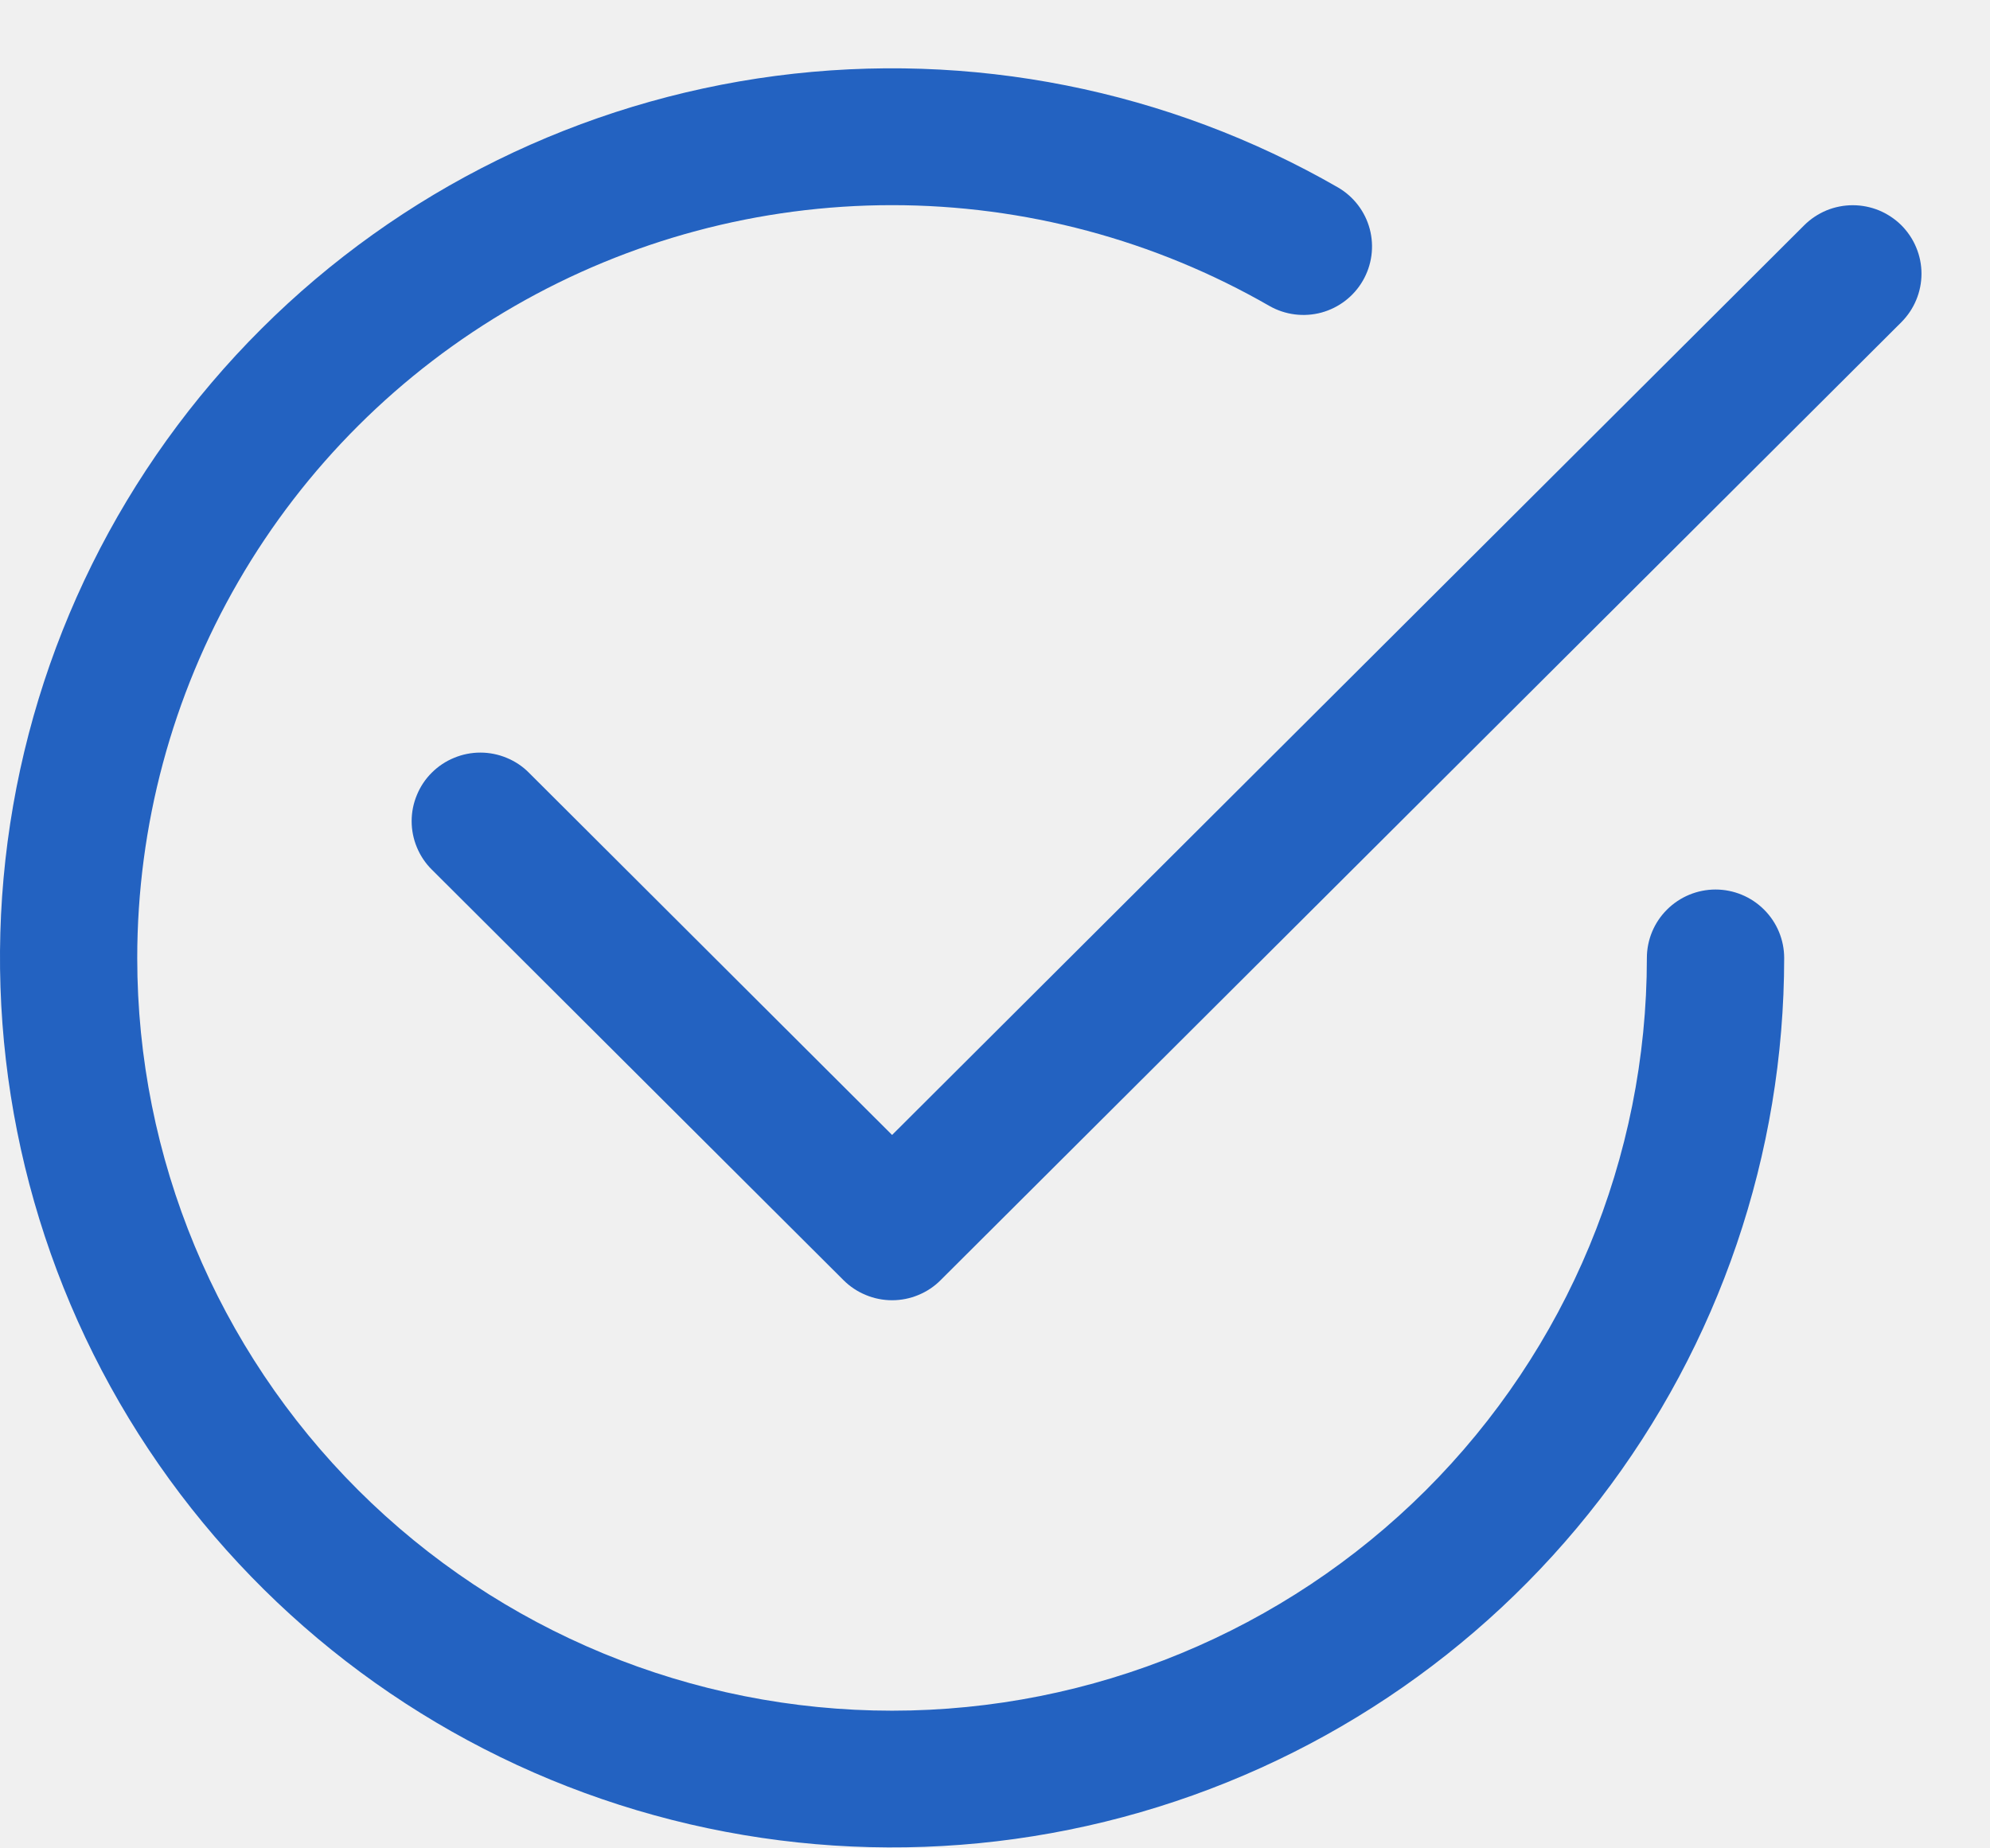
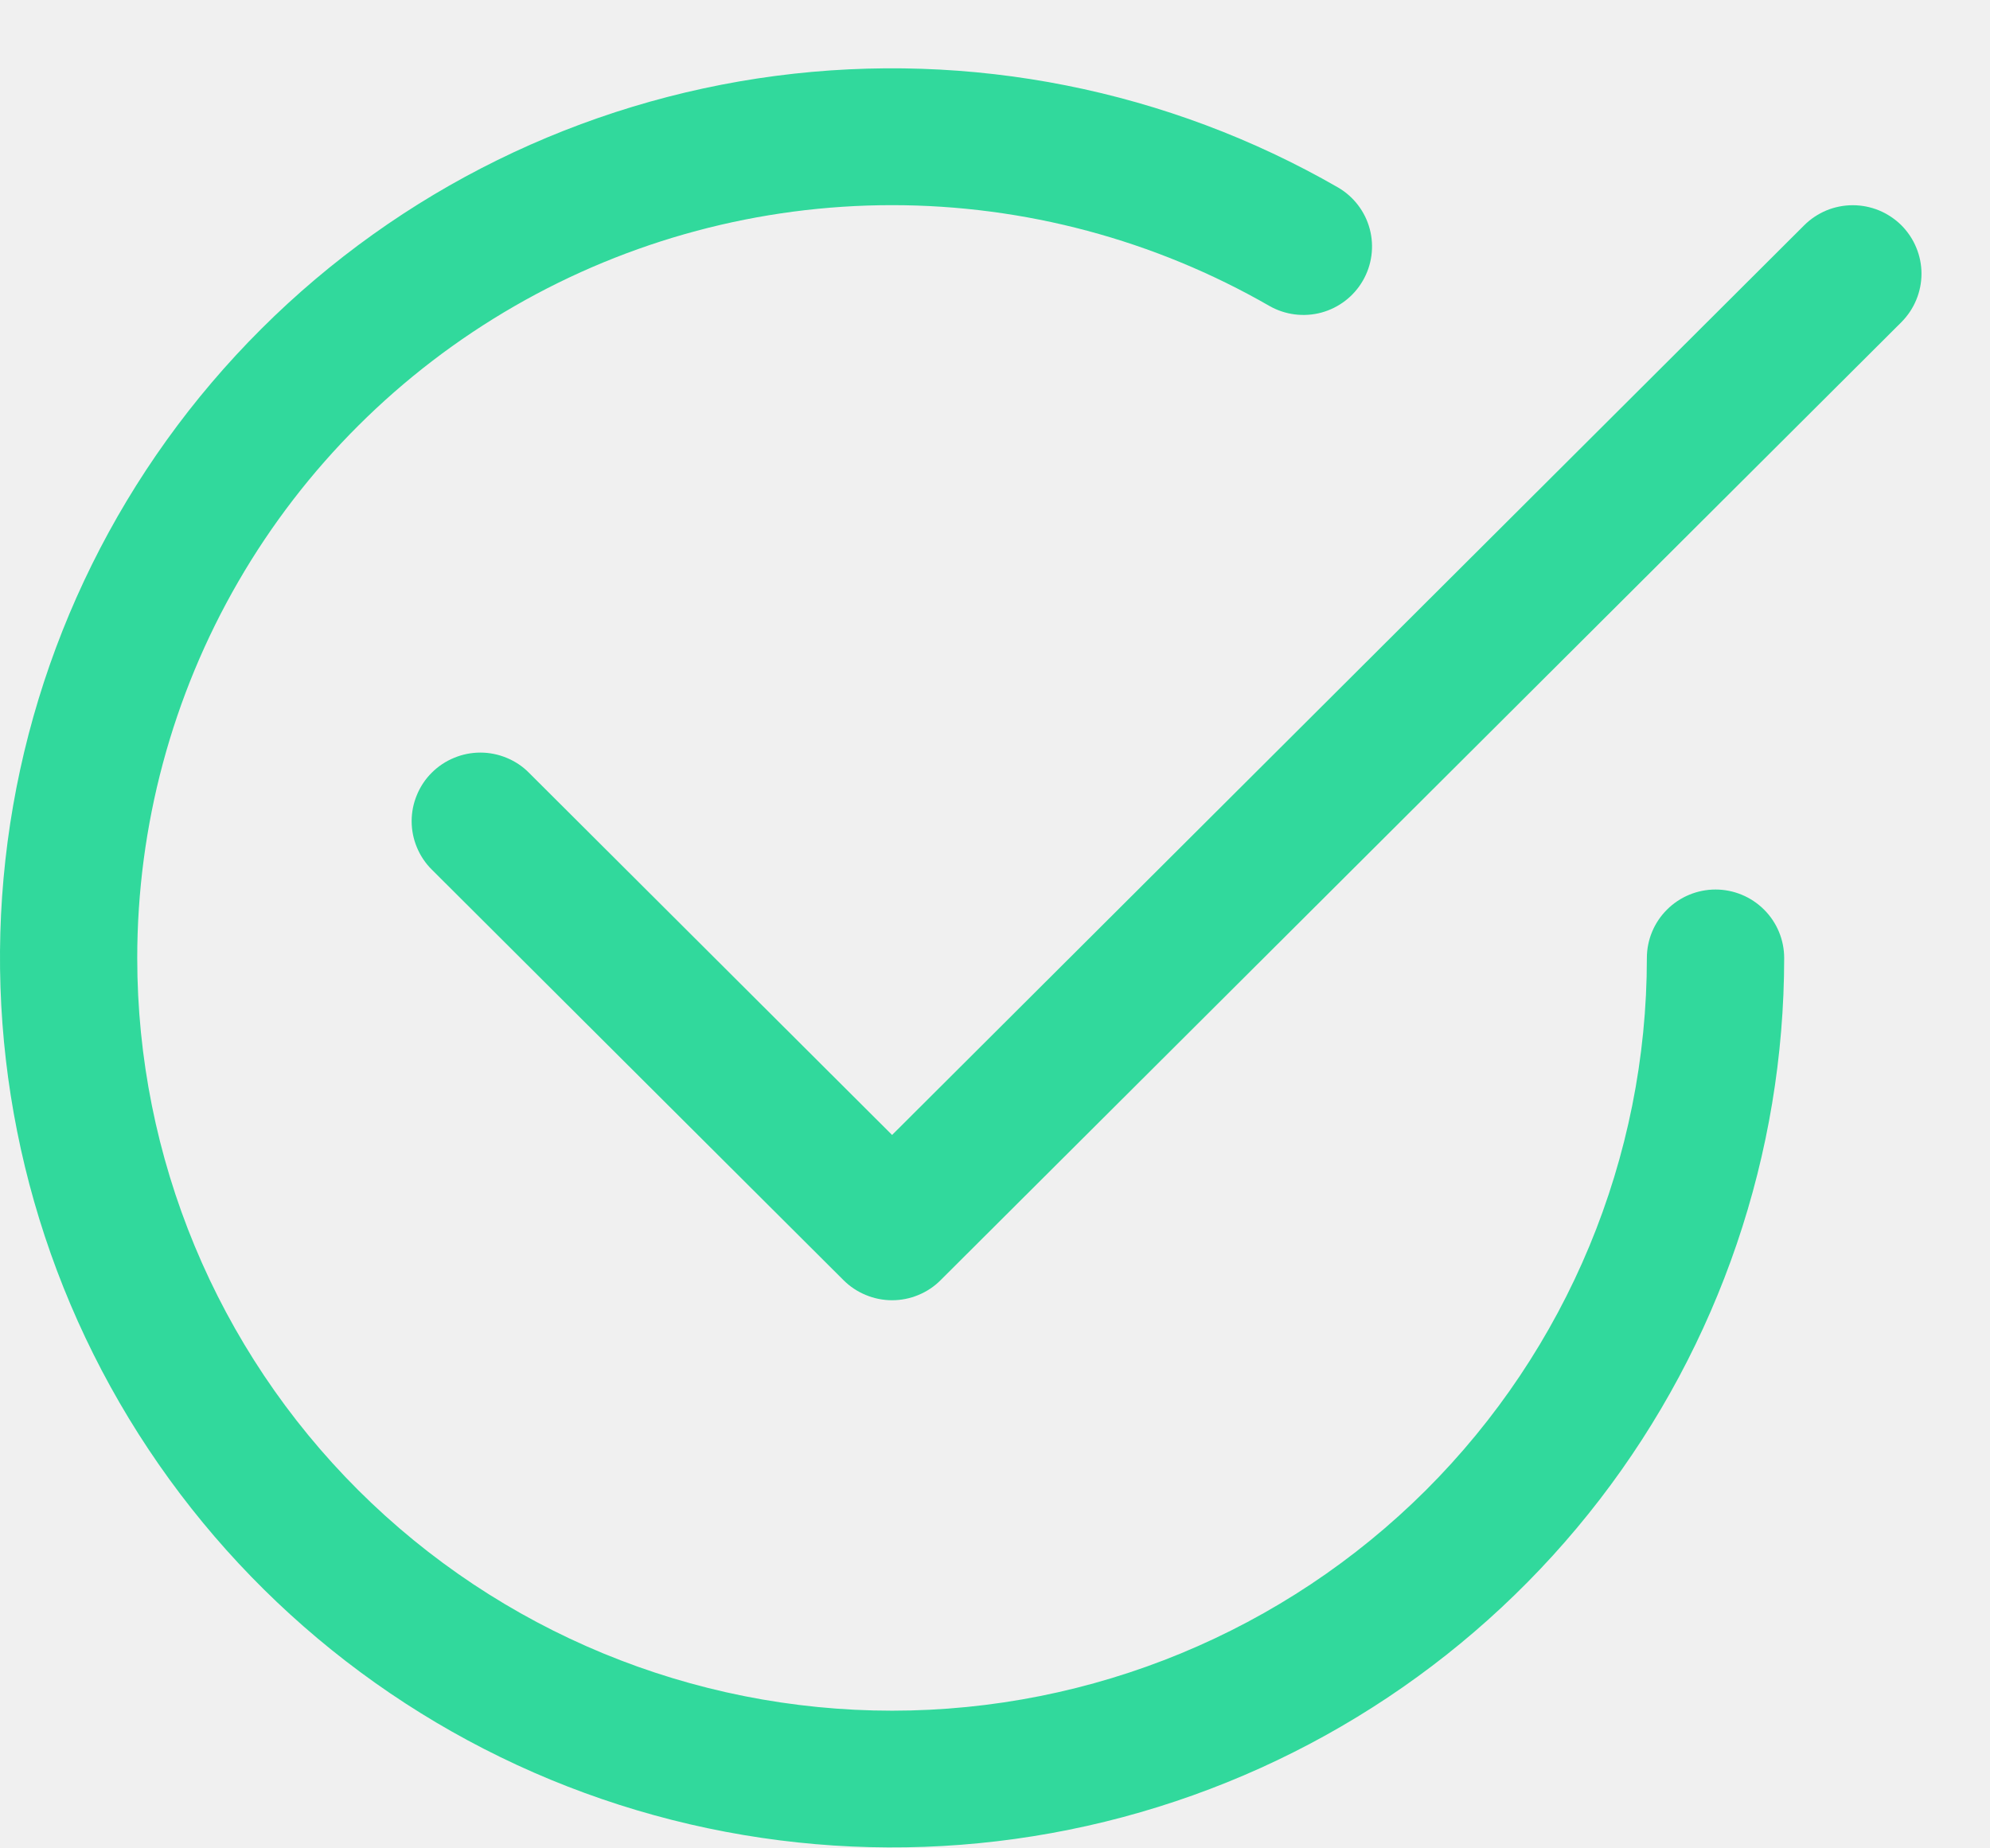
<svg xmlns="http://www.w3.org/2000/svg" width="28" height="26" viewBox="0 0 28 26" fill="none">
  <g clip-path="url(#clip0_205_1337)">
-     <path d="M1.931 13.482C1.931 11.622 2.421 9.795 3.353 8.185C4.285 6.574 5.626 5.237 7.241 4.307C8.855 3.377 10.687 2.887 12.551 2.887C14.416 2.887 16.247 3.377 17.862 4.306C18.084 4.432 18.346 4.465 18.592 4.399C18.838 4.332 19.048 4.171 19.175 3.951C19.303 3.731 19.338 3.469 19.273 3.223C19.208 2.977 19.047 2.767 18.828 2.639C16.435 1.261 13.653 0.709 10.914 1.068C8.174 1.428 5.63 2.679 3.677 4.628C1.723 6.576 0.468 9.113 0.107 11.845C-0.253 14.577 0.3 17.352 1.681 19.738C3.063 22.125 5.195 23.99 7.747 25.045C10.3 26.1 13.13 26.285 15.799 25.572C18.468 24.859 20.827 23.288 22.509 21.102C24.191 18.916 25.103 16.237 25.104 13.482C25.104 13.226 25.002 12.981 24.821 12.801C24.64 12.62 24.394 12.518 24.138 12.518C23.882 12.518 23.636 12.62 23.455 12.801C23.274 12.981 23.172 13.226 23.172 13.482C23.172 16.291 22.053 18.985 20.062 20.972C18.07 22.958 15.368 24.074 12.552 24.074C9.735 24.074 7.034 22.958 5.042 20.972C3.05 18.985 1.931 16.291 1.931 13.482Z" fill="#2362C1" />
-     <path d="M26.753 4.534C26.842 4.444 26.914 4.338 26.962 4.221C27.011 4.104 27.036 3.978 27.036 3.852C27.036 3.725 27.011 3.6 26.962 3.483C26.914 3.366 26.842 3.26 26.753 3.17C26.663 3.081 26.556 3.01 26.439 2.961C26.322 2.913 26.196 2.888 26.069 2.888C25.942 2.888 25.816 2.913 25.699 2.961C25.582 3.01 25.475 3.081 25.386 3.17L12.552 15.972L7.442 10.874C7.353 10.784 7.246 10.713 7.129 10.665C7.011 10.616 6.886 10.591 6.759 10.591C6.632 10.591 6.506 10.616 6.389 10.665C6.271 10.713 6.165 10.784 6.075 10.874C5.985 10.963 5.914 11.07 5.866 11.187C5.817 11.304 5.792 11.429 5.792 11.556C5.792 11.682 5.817 11.808 5.866 11.925C5.914 12.041 5.985 12.148 6.075 12.237L11.868 18.015C11.958 18.105 12.065 18.176 12.182 18.224C12.299 18.273 12.425 18.298 12.552 18.298C12.679 18.298 12.805 18.273 12.922 18.224C13.039 18.176 13.146 18.105 13.235 18.015L26.753 4.534Z" fill="#2362C1" />
+     <path d="M1.931 13.482C1.931 11.622 2.421 9.795 3.353 8.185C4.285 6.574 5.626 5.237 7.241 4.307C8.855 3.377 10.687 2.887 12.551 2.887C14.416 2.887 16.247 3.377 17.862 4.306C18.084 4.432 18.346 4.465 18.592 4.399C18.838 4.332 19.048 4.171 19.175 3.951C19.303 3.731 19.338 3.469 19.273 3.223C19.208 2.977 19.047 2.767 18.828 2.639C16.435 1.261 13.653 0.709 10.914 1.068C8.174 1.428 5.63 2.679 3.677 4.628C1.723 6.576 0.468 9.113 0.107 11.845C-0.253 14.577 0.3 17.352 1.681 19.738C3.063 22.125 5.195 23.99 7.747 25.045C10.3 26.1 13.13 26.285 15.799 25.572C18.468 24.859 20.827 23.288 22.509 21.102C24.191 18.916 25.103 16.237 25.104 13.482C25.104 13.226 25.002 12.981 24.821 12.801C24.64 12.62 24.394 12.518 24.138 12.518C23.882 12.518 23.636 12.62 23.455 12.801C23.274 12.981 23.172 13.226 23.172 13.482C23.172 16.291 22.053 18.985 20.062 20.972C18.07 22.958 15.368 24.074 12.552 24.074C9.735 24.074 7.034 22.958 5.042 20.972C3.05 18.985 1.931 16.291 1.931 13.482Z" fill="#31D99C" />
+     <path d="M26.753 4.534C26.842 4.444 26.914 4.338 26.962 4.221C27.011 4.104 27.036 3.978 27.036 3.852C27.036 3.725 27.011 3.6 26.962 3.483C26.914 3.366 26.842 3.26 26.753 3.17C26.663 3.081 26.556 3.01 26.439 2.961C26.322 2.913 26.196 2.888 26.069 2.888C25.942 2.888 25.816 2.913 25.699 2.961C25.582 3.01 25.475 3.081 25.386 3.17L12.552 15.972L7.442 10.874C7.353 10.784 7.246 10.713 7.129 10.665C7.011 10.616 6.886 10.591 6.759 10.591C6.632 10.591 6.506 10.616 6.389 10.665C6.271 10.713 6.165 10.784 6.075 10.874C5.985 10.963 5.914 11.07 5.866 11.187C5.817 11.304 5.792 11.429 5.792 11.556C5.792 11.682 5.817 11.808 5.866 11.925C5.914 12.041 5.985 12.148 6.075 12.237L11.868 18.015C11.958 18.105 12.065 18.176 12.182 18.224C12.299 18.273 12.425 18.298 12.552 18.298C12.679 18.298 12.805 18.273 12.922 18.224C13.039 18.176 13.146 18.105 13.235 18.015L26.753 4.534Z" fill="#31D99C" />
  </g>
  <defs>
    <clipPath id="clip0_205_1337">
      <rect width="28" height="26" fill="white" />
    </clipPath>
  </defs>
</svg>
